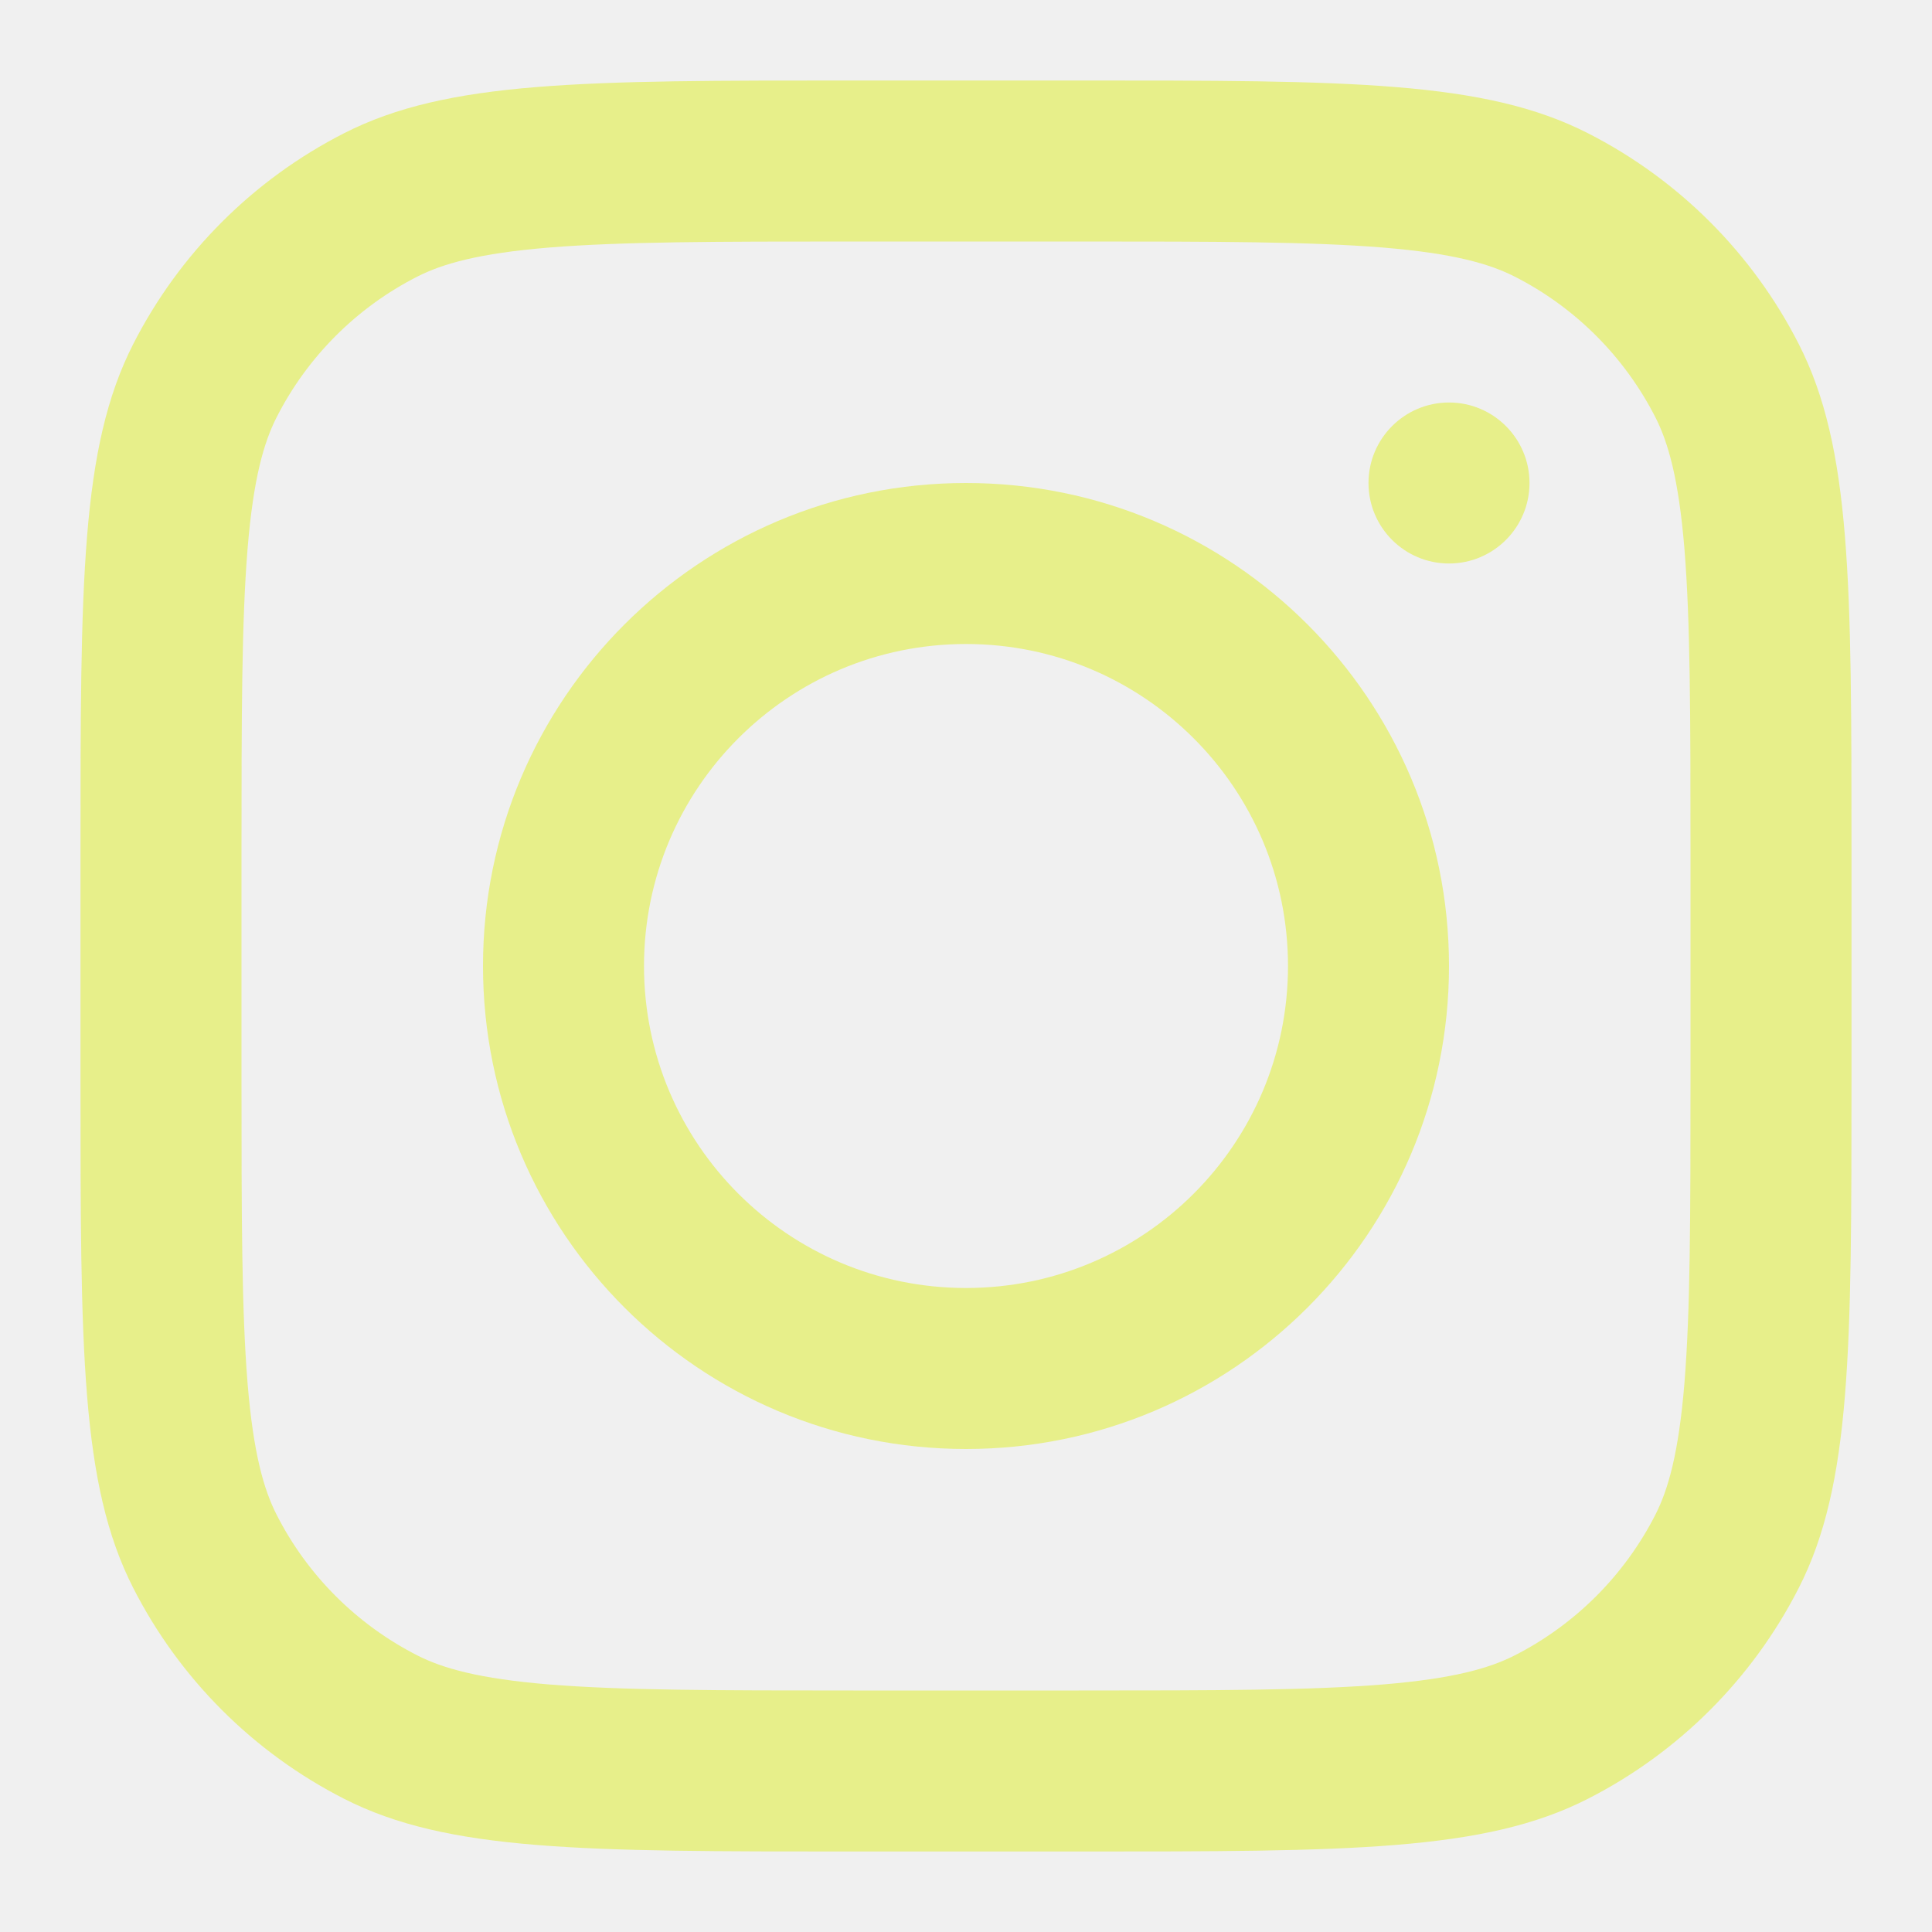
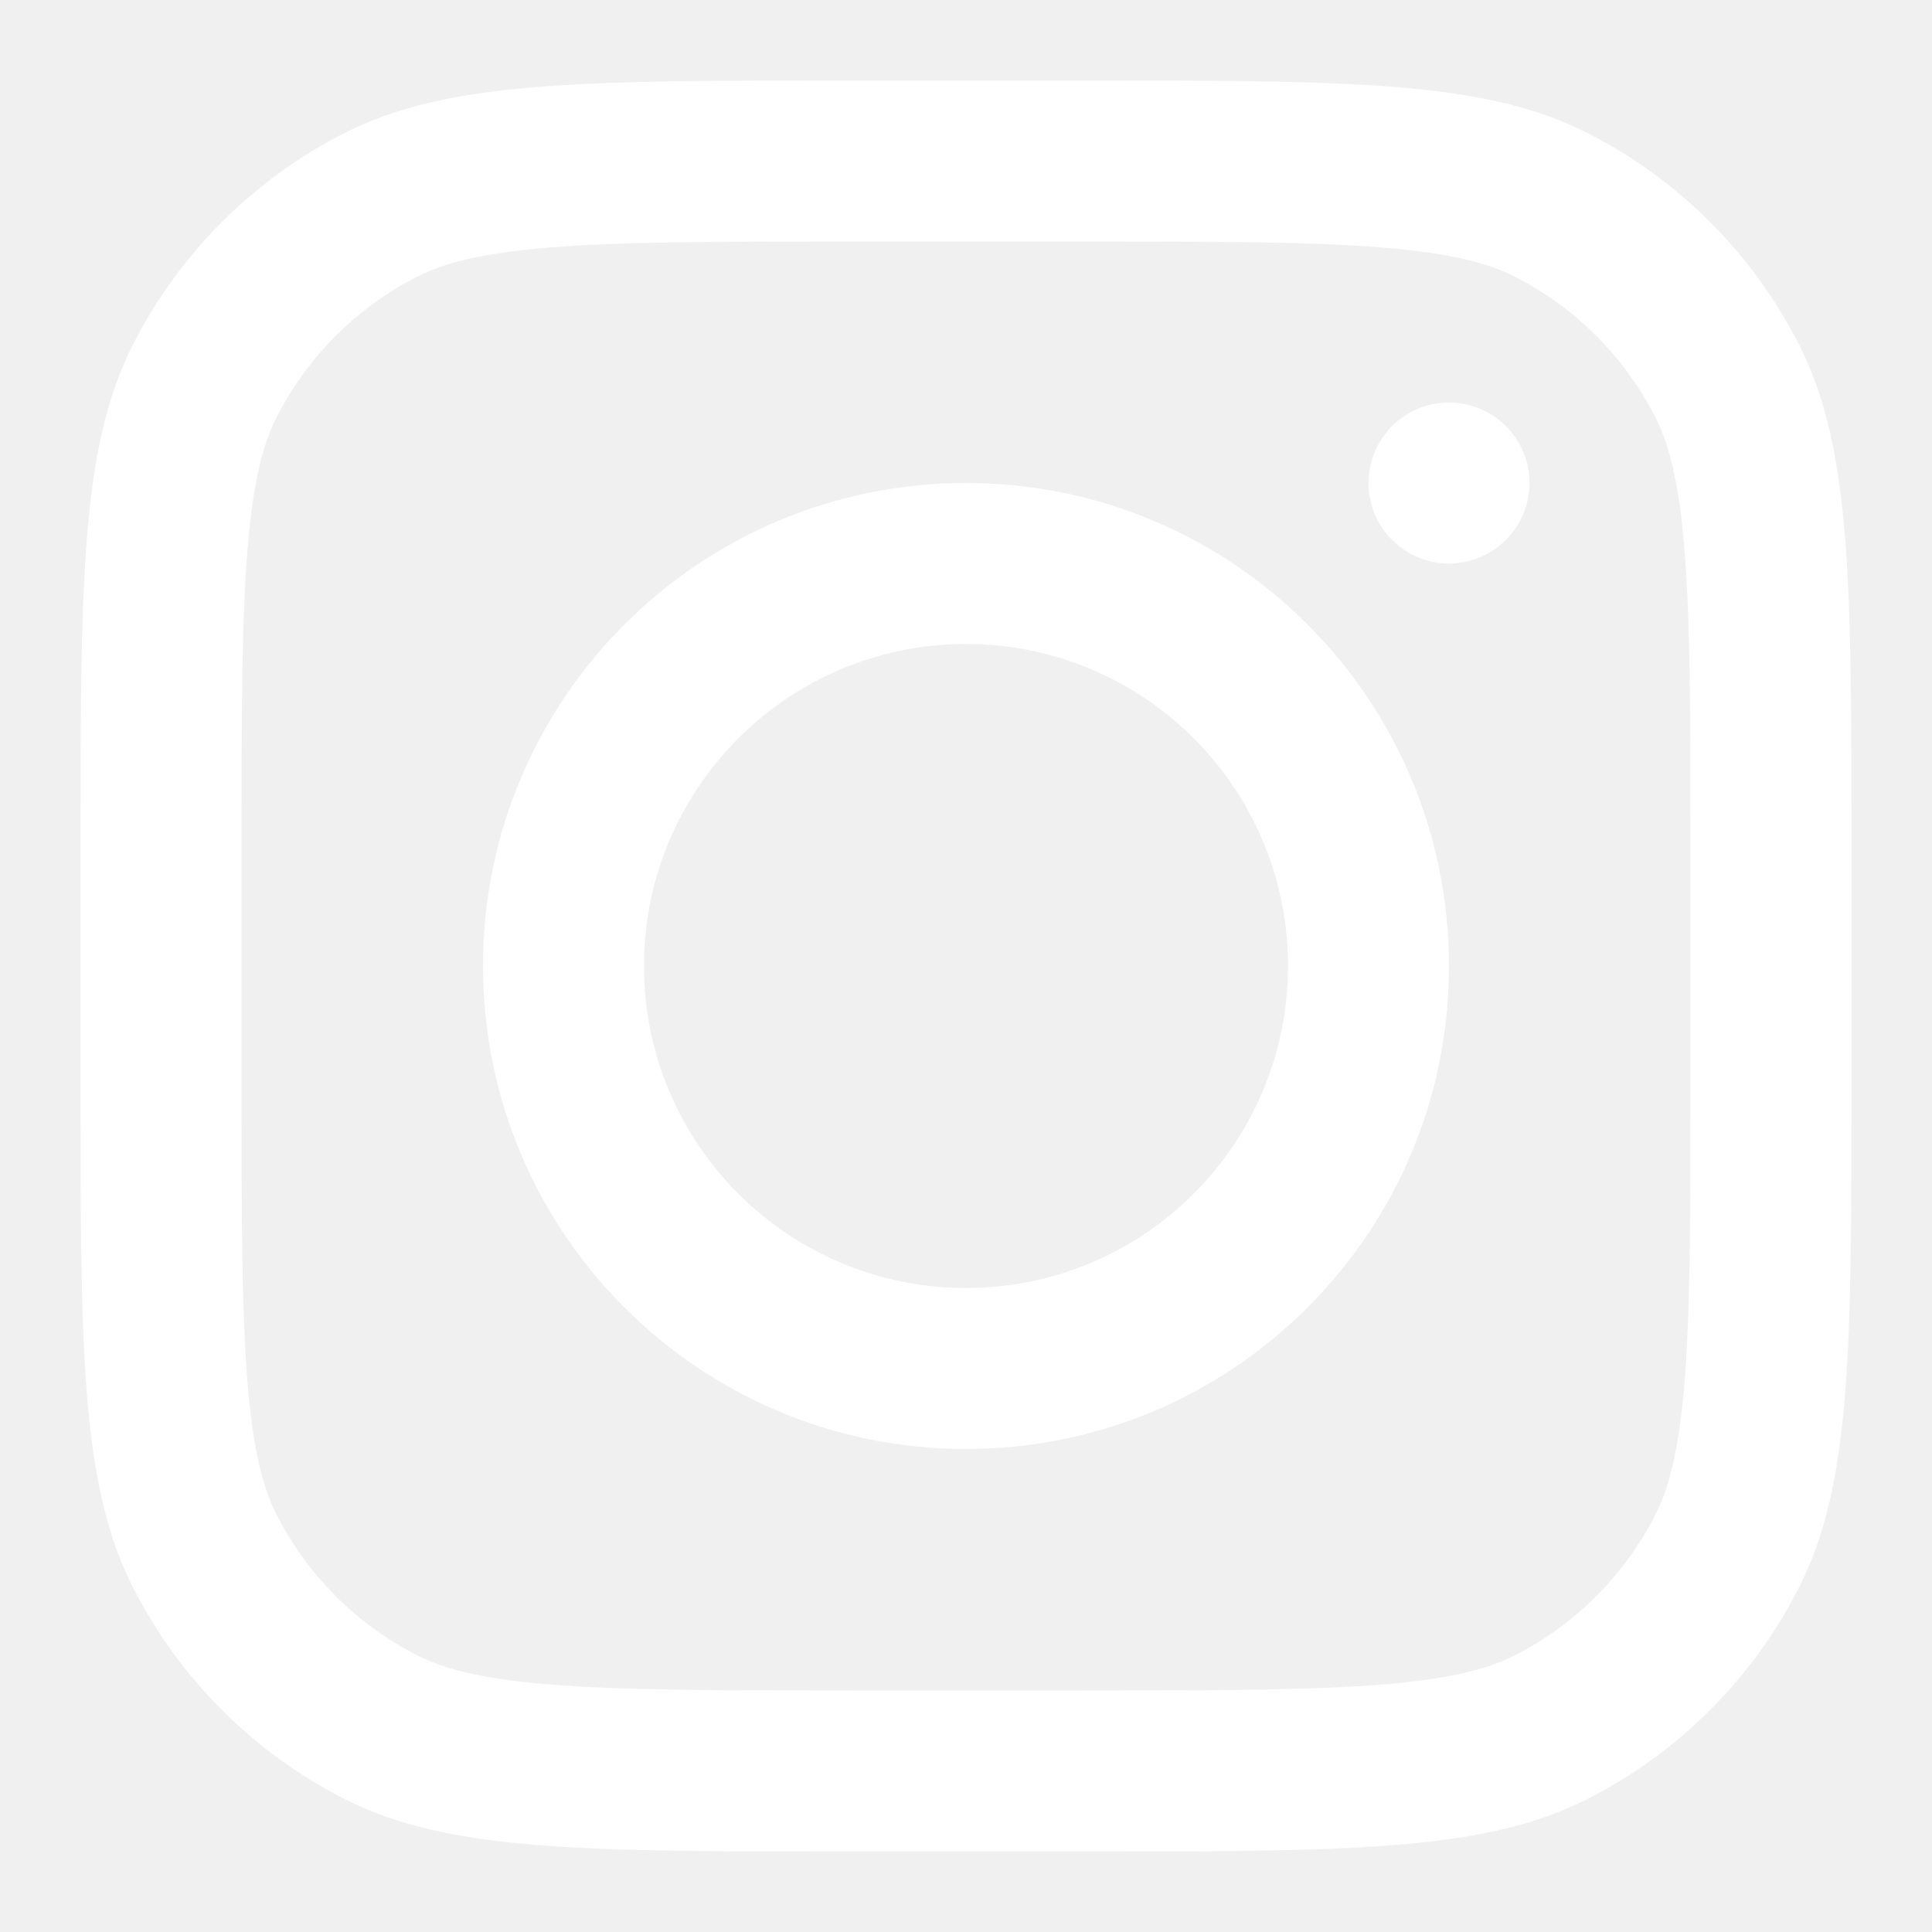
<svg xmlns="http://www.w3.org/2000/svg" width="800px" height="800px" viewBox="0 0 24 24" fill="none">
-   <path fill-rule="evenodd" clip-rule="evenodd" d="M12 18C15.314 18 18 15.314 18 12C18 8.686 15.314 6 12 6C8.686 6 6 8.686 6 12C6 15.314 8.686 18 12 18ZM12 16C14.209 16 16 14.209 16 12C16 9.791 14.209 8 12 8C9.791 8 8 9.791 8 12C8 14.209 9.791 16 12 16Z" fill="#E7EF8A" />
-   <path d="M18 5C17.448 5 17 5.448 17 6C17 6.552 17.448 7 18 7C18.552 7 19 6.552 19 6C19 5.448 18.552 5 18 5Z" fill="#E7EF8A" />
-   <path fill-rule="evenodd" clip-rule="evenodd" d="M1.654 4.276C1 5.56 1 7.24 1 10.6V13.4C1 16.76 1 18.441 1.654 19.724C2.229 20.853 3.147 21.771 4.276 22.346C5.56 23 7.24 23 10.6 23H13.4C16.76 23 18.441 23 19.724 22.346C20.853 21.771 21.771 20.853 22.346 19.724C23 18.441 23 16.76 23 13.4V10.6C23 7.24 23 5.56 22.346 4.276C21.771 3.147 20.853 2.229 19.724 1.654C18.441 1 16.76 1 13.4 1H10.6C7.24 1 5.56 1 4.276 1.654C3.147 2.229 2.229 3.147 1.654 4.276ZM13.4 3H10.6C8.887 3 7.722 3.002 6.822 3.075C5.945 3.147 5.497 3.277 5.184 3.436C4.431 3.819 3.819 4.431 3.436 5.184C3.277 5.497 3.147 5.945 3.075 6.822C3.002 7.722 3 8.887 3 10.6V13.4C3 15.113 3.002 16.278 3.075 17.178C3.147 18.055 3.277 18.503 3.436 18.816C3.819 19.569 4.431 20.18 5.184 20.564C5.497 20.723 5.945 20.853 6.822 20.925C7.722 20.998 8.887 21 10.6 21H13.4C15.113 21 16.278 20.998 17.178 20.925C18.055 20.853 18.503 20.723 18.816 20.564C19.569 20.18 20.18 19.569 20.564 18.816C20.723 18.503 20.853 18.055 20.925 17.178C20.998 16.278 21 15.113 21 13.4V10.6C21 8.887 20.998 7.722 20.925 6.822C20.853 5.945 20.723 5.497 20.564 5.184C20.18 4.431 19.569 3.819 18.816 3.436C18.503 3.277 18.055 3.147 17.178 3.075C16.278 3.002 15.113 3 13.4 3Z" fill="#E7EF8A" />
+   <path fill-rule="evenodd" clip-rule="evenodd" d="M12 18C15.314 18 18 15.314 18 12C18 8.686 15.314 6 12 6C8.686 6 6 8.686 6 12C6 15.314 8.686 18 12 18ZM12 16C14.209 16 16 14.209 16 12C16 9.791 14.209 8 12 8C9.791 8 8 9.791 8 12C8 14.209 9.791 16 12 16Z" fill="#FFFFFF" />
+   <path d="M18 5C17.448 5 17 5.448 17 6C17 6.552 17.448 7 18 7C18.552 7 19 6.552 19 6C19 5.448 18.552 5 18 5Z" fill="#FFFFFF" />
+   <path fill-rule="evenodd" clip-rule="evenodd" d="M1.654 4.276C1 5.56 1 7.24 1 10.6V13.4C1 16.76 1 18.441 1.654 19.724C2.229 20.853 3.147 21.771 4.276 22.346C5.56 23 7.24 23 10.6 23H13.4C16.76 23 18.441 23 19.724 22.346C20.853 21.771 21.771 20.853 22.346 19.724C23 18.441 23 16.76 23 13.4V10.6C23 7.24 23 5.56 22.346 4.276C21.771 3.147 20.853 2.229 19.724 1.654C18.441 1 16.76 1 13.4 1H10.6C7.24 1 5.56 1 4.276 1.654C3.147 2.229 2.229 3.147 1.654 4.276ZM13.4 3H10.6C8.887 3 7.722 3.002 6.822 3.075C5.945 3.147 5.497 3.277 5.184 3.436C4.431 3.819 3.819 4.431 3.436 5.184C3.277 5.497 3.147 5.945 3.075 6.822C3.002 7.722 3 8.887 3 10.6V13.4C3 15.113 3.002 16.278 3.075 17.178C3.147 18.055 3.277 18.503 3.436 18.816C3.819 19.569 4.431 20.18 5.184 20.564C5.497 20.723 5.945 20.853 6.822 20.925C7.722 20.998 8.887 21 10.6 21H13.4C15.113 21 16.278 20.998 17.178 20.925C18.055 20.853 18.503 20.723 18.816 20.564C19.569 20.18 20.18 19.569 20.564 18.816C20.723 18.503 20.853 18.055 20.925 17.178C20.998 16.278 21 15.113 21 13.4V10.6C21 8.887 20.998 7.722 20.925 6.822C20.853 5.945 20.723 5.497 20.564 5.184C20.18 4.431 19.569 3.819 18.816 3.436C18.503 3.277 18.055 3.147 17.178 3.075C16.278 3.002 15.113 3 13.4 3Z" fill="#FFFFFF" />
</svg>
